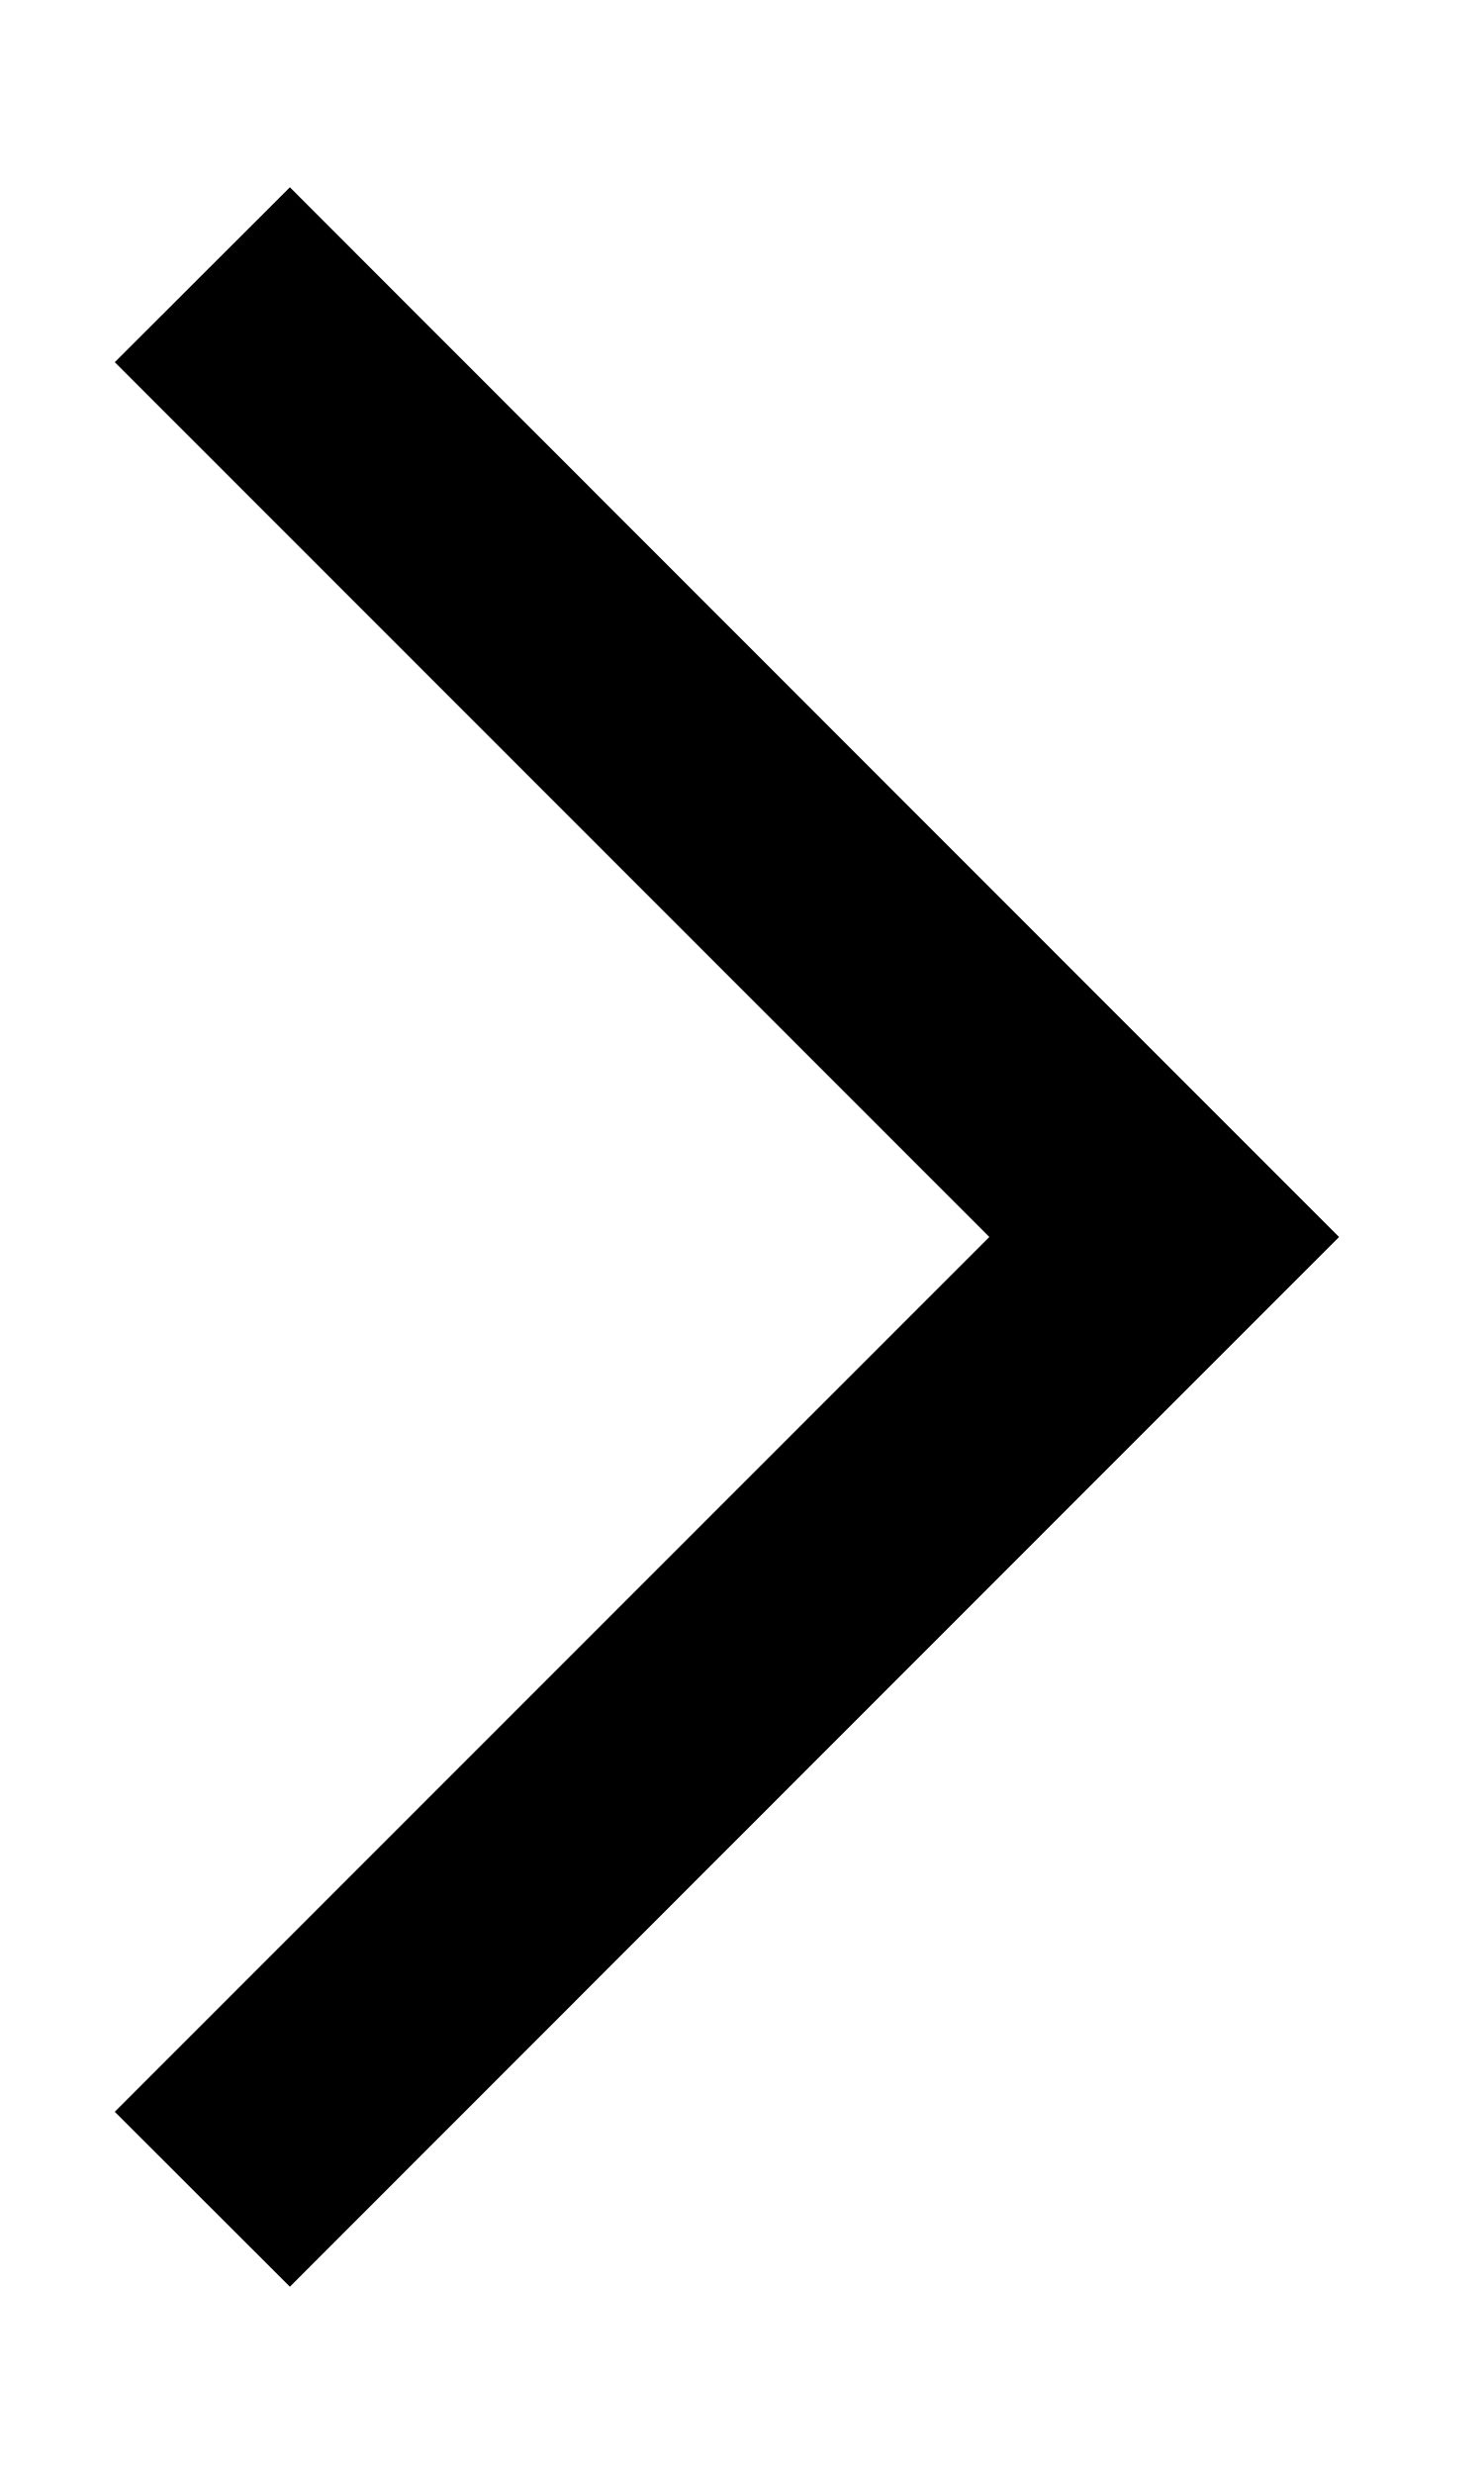
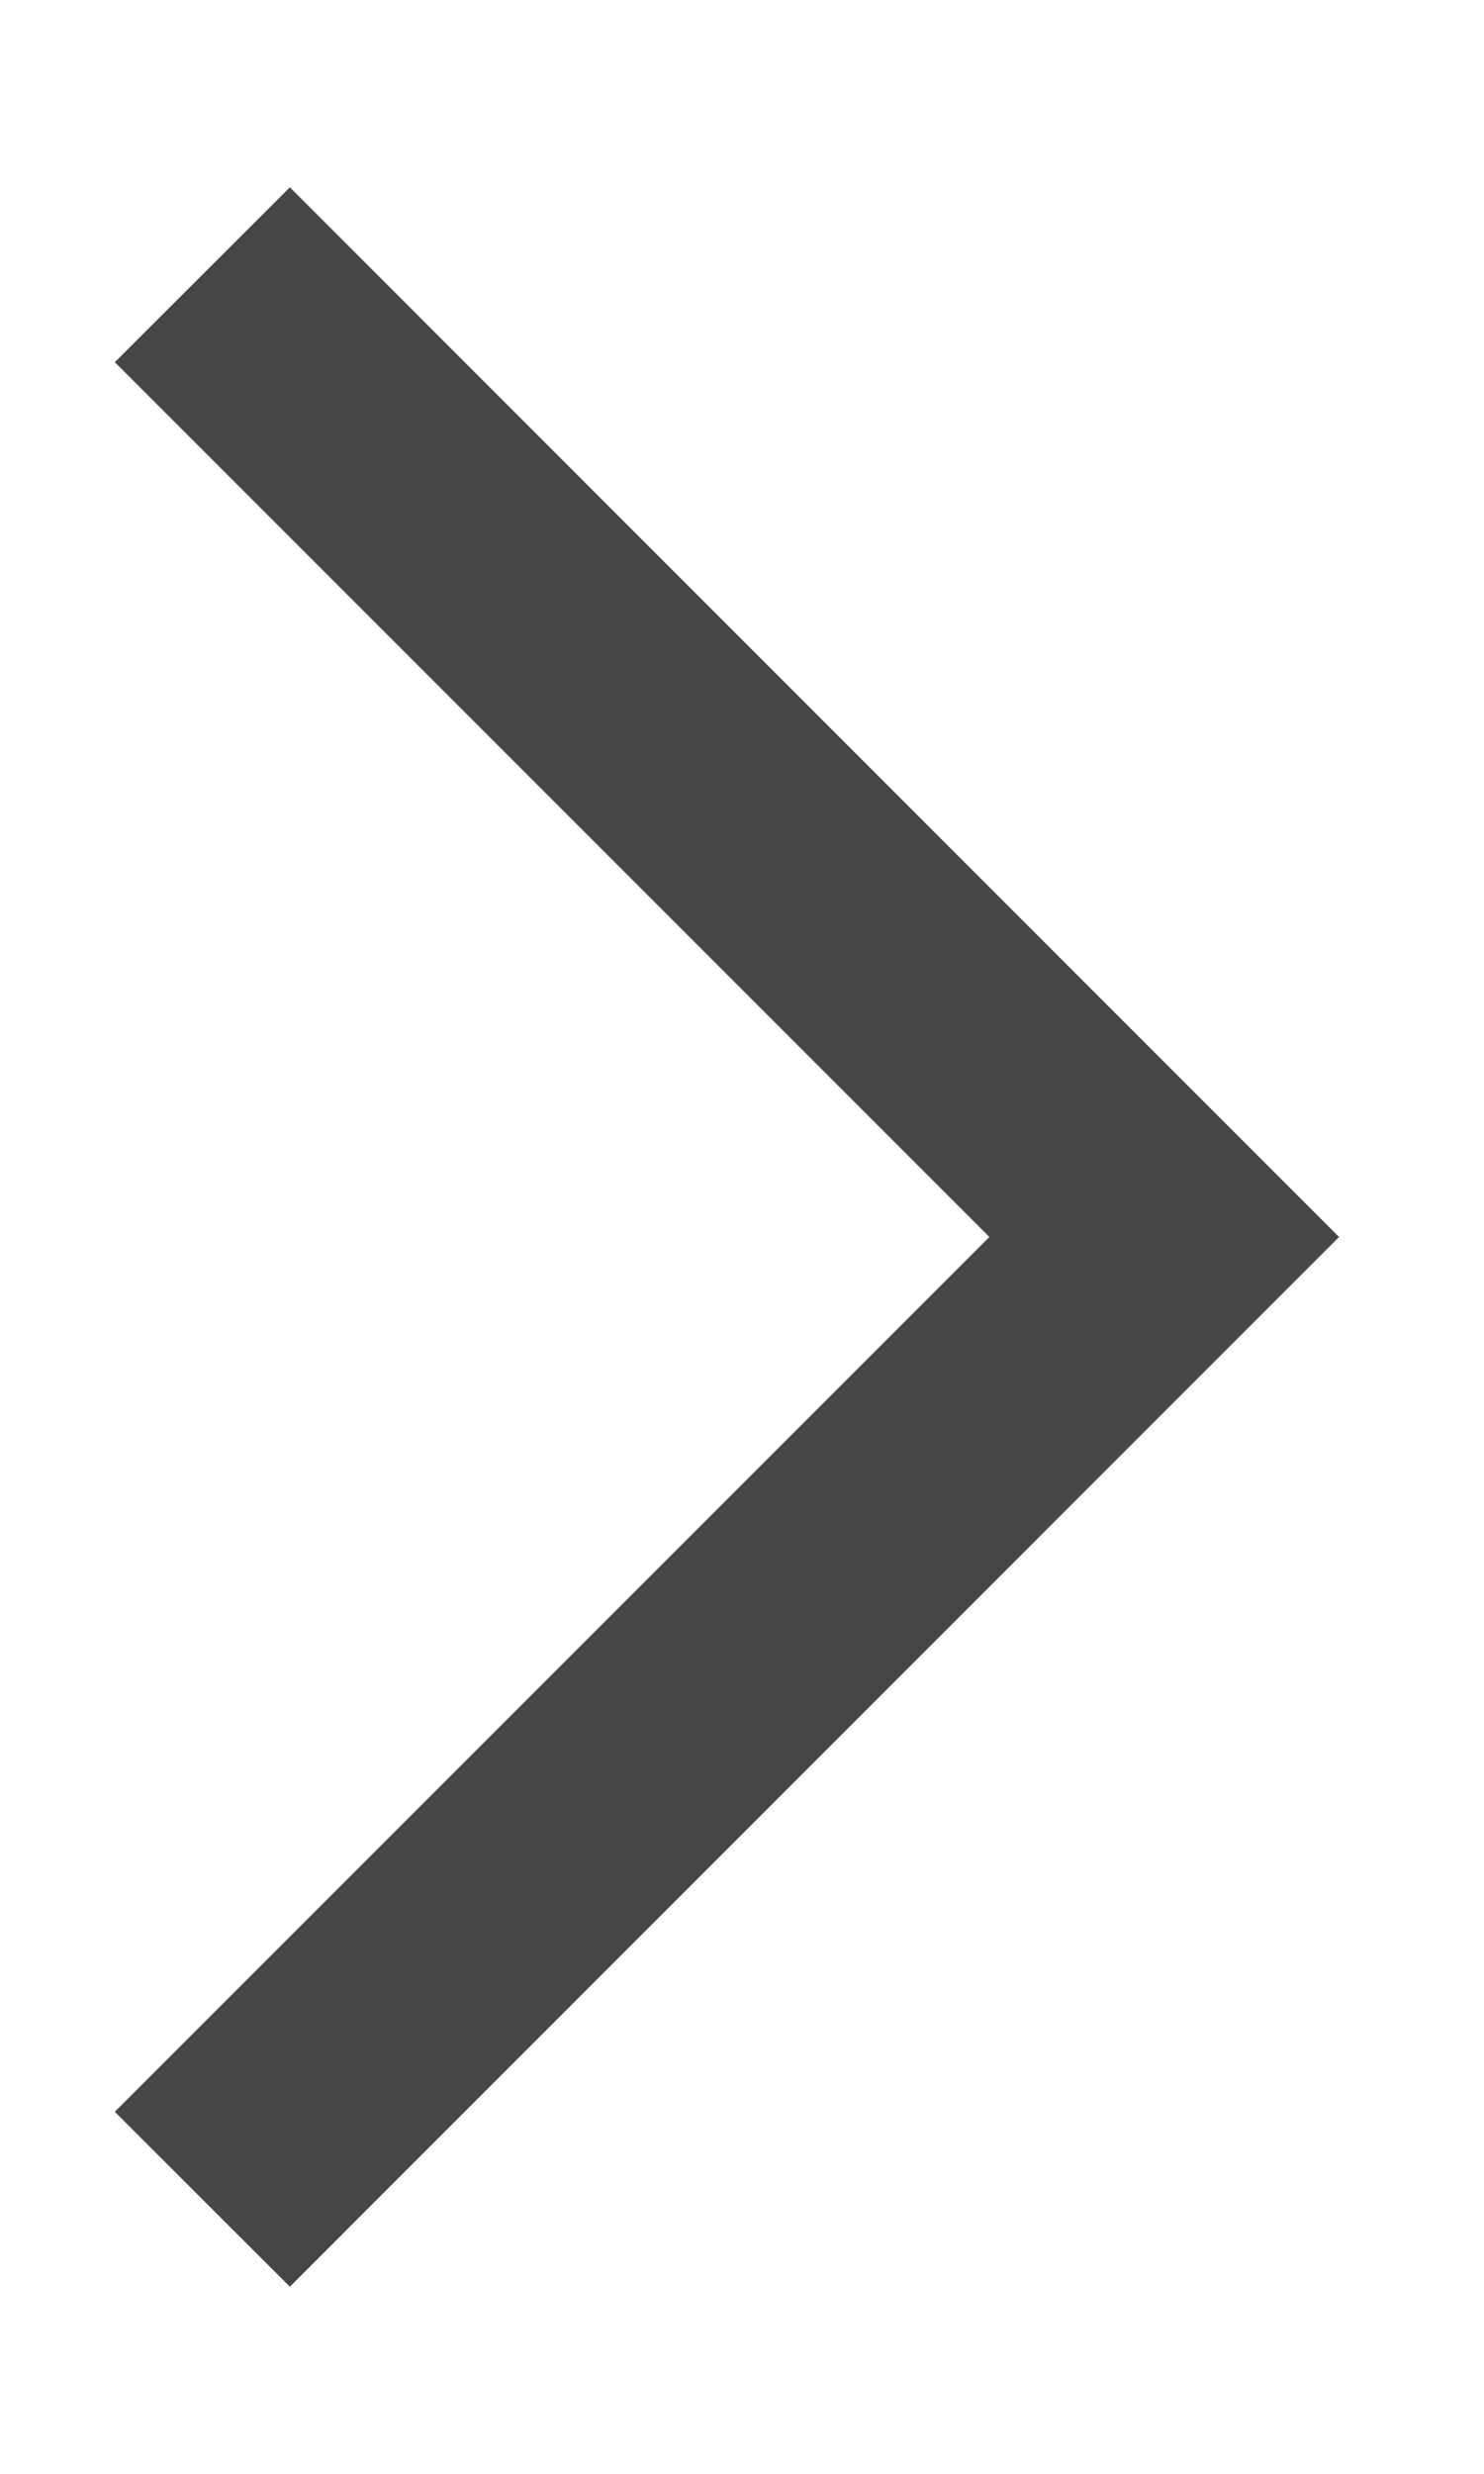
- <svg xmlns="http://www.w3.org/2000/svg" width="6" height="10" viewBox="0 0 6 10" fill="inherit">
-   <path fill-rule="evenodd" clip-rule="evenodd" d="M0.464 8.536L1.172 9.243L4.707 5.707L5.414 5L4.707 4.293L1.172 0.757L0.464 1.464L4 5L0.464 8.536Z" fill="inherit" />
+ <svg xmlns="http://www.w3.org/2000/svg" width="6" height="10" viewBox="0 0 6 10" fill="none">
+   <path fill-rule="evenodd" clip-rule="evenodd" d="M0.464 8.536L1.172 9.243L4.707 5.707L5.414 5L4.707 4.293L1.172 0.757L0.464 1.464L4 5L0.464 8.536Z" fill="#464646" />
</svg>
